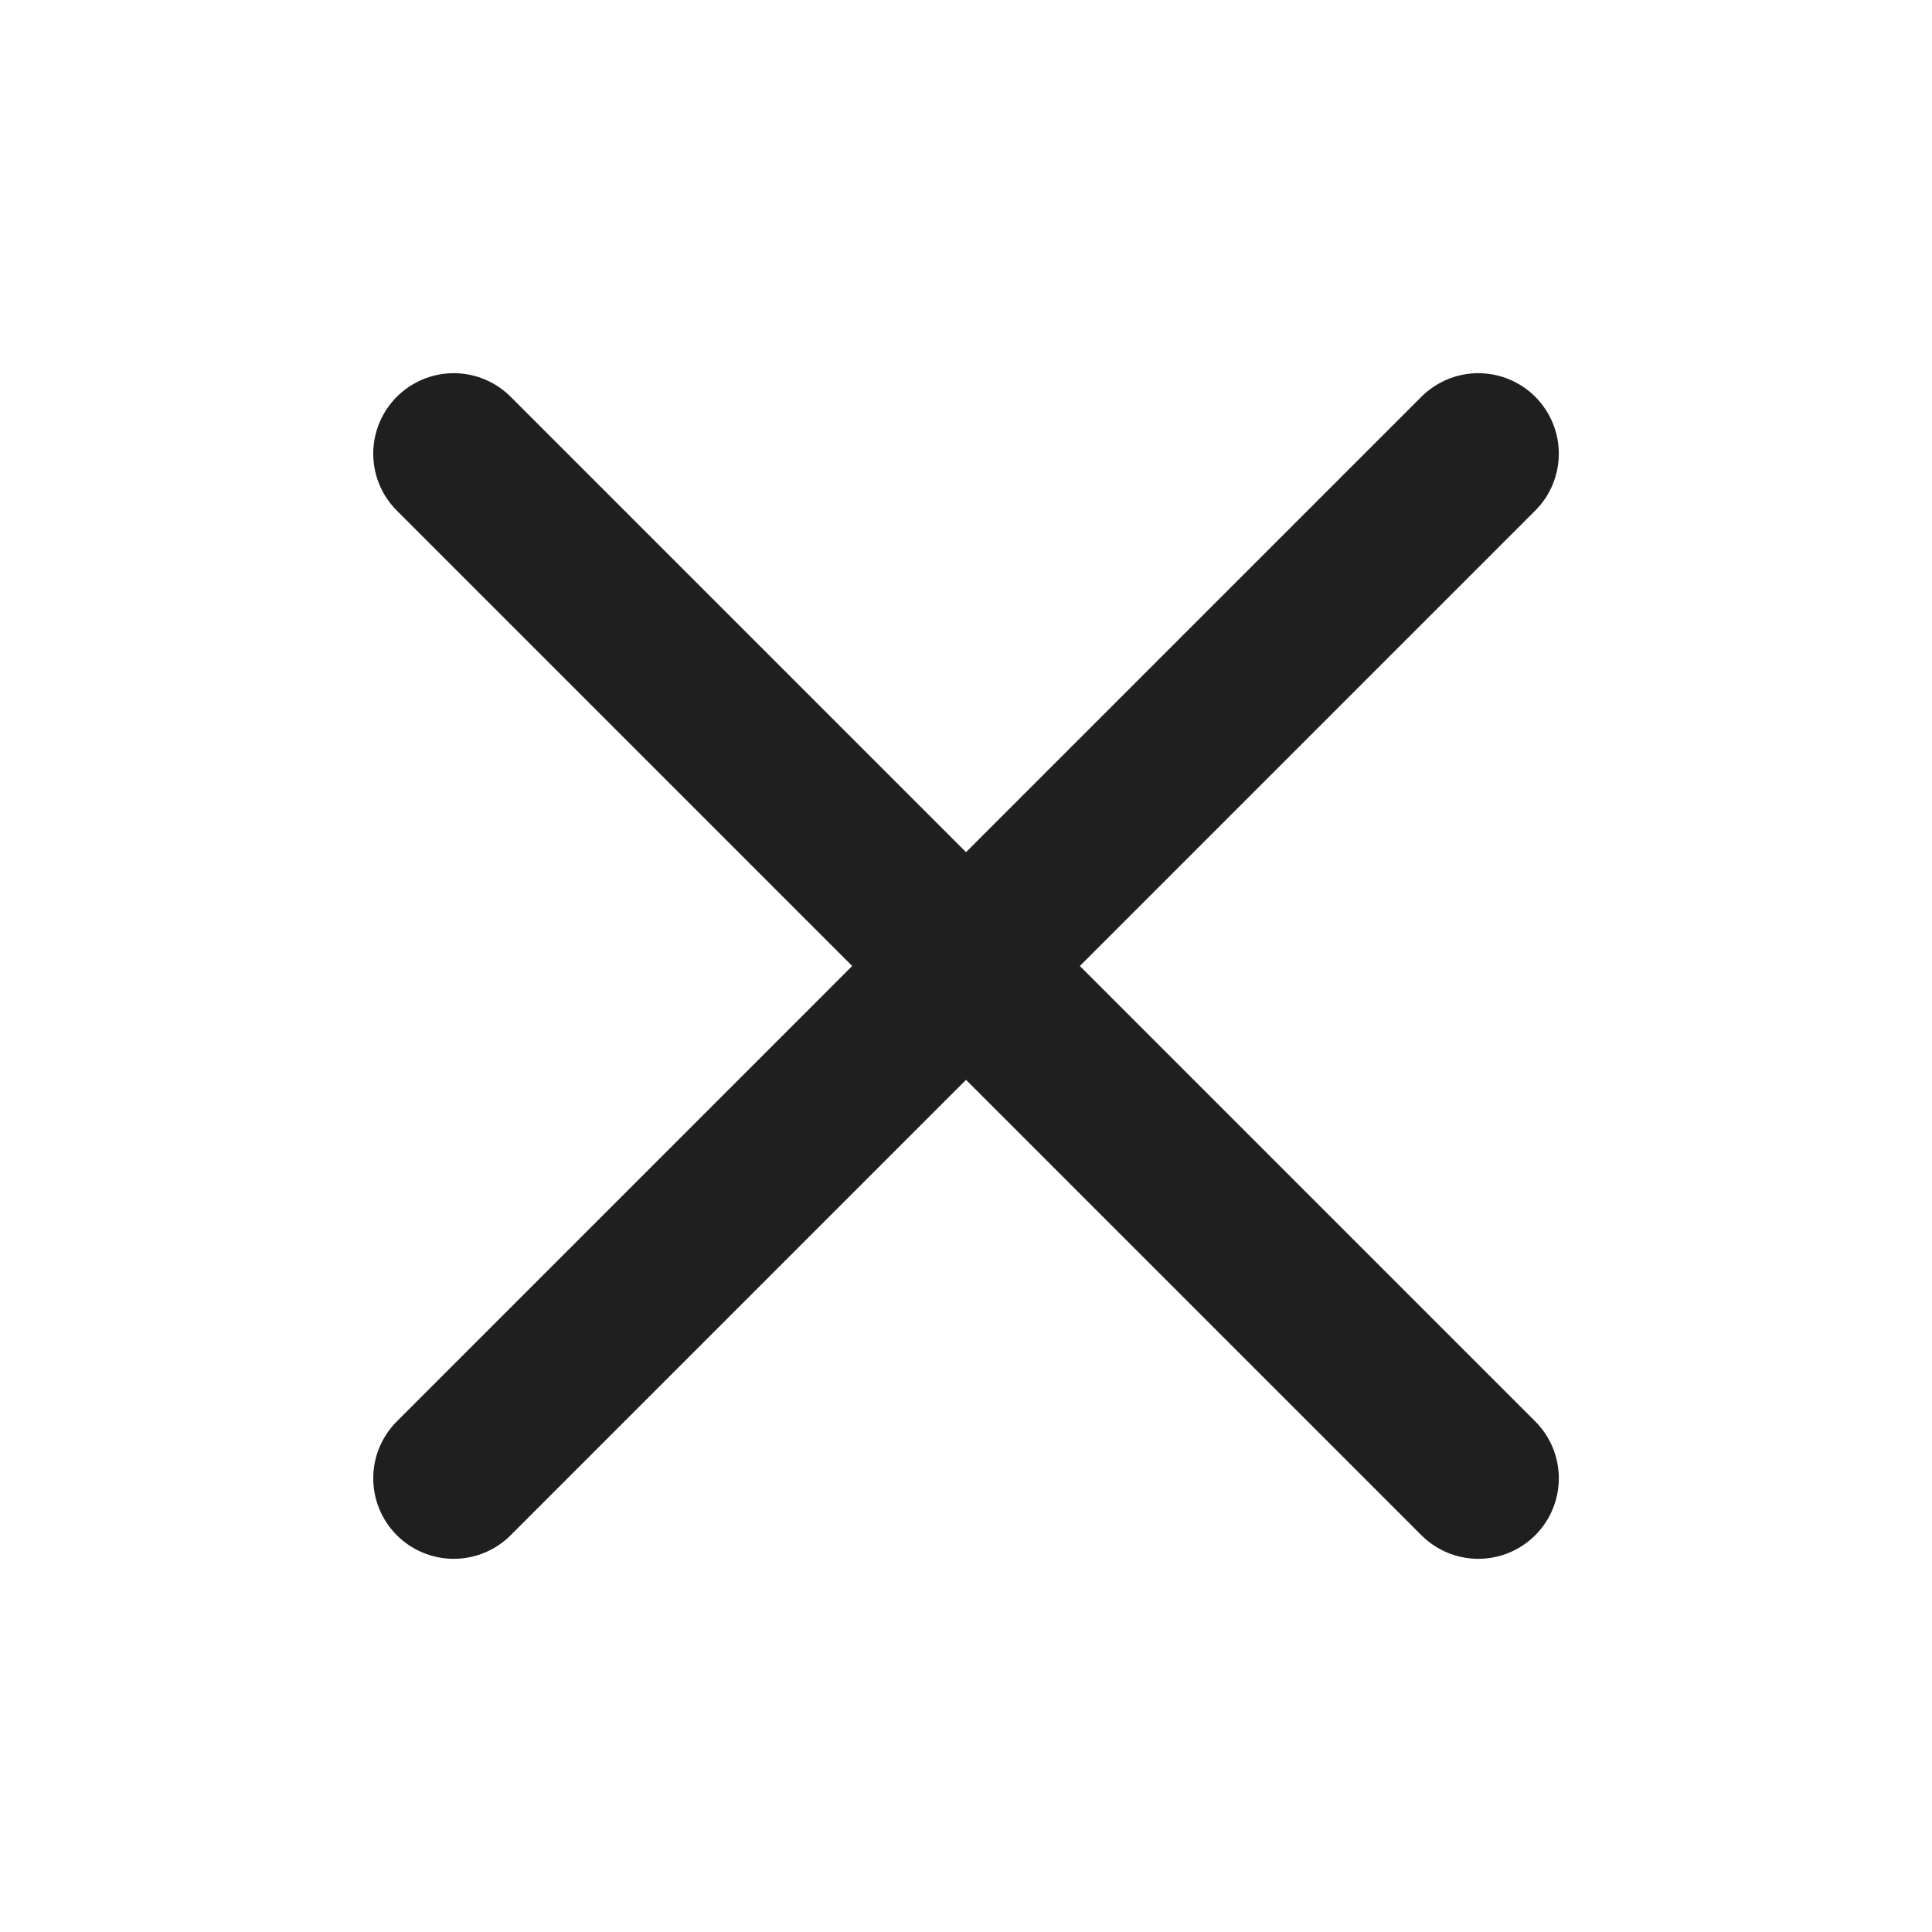
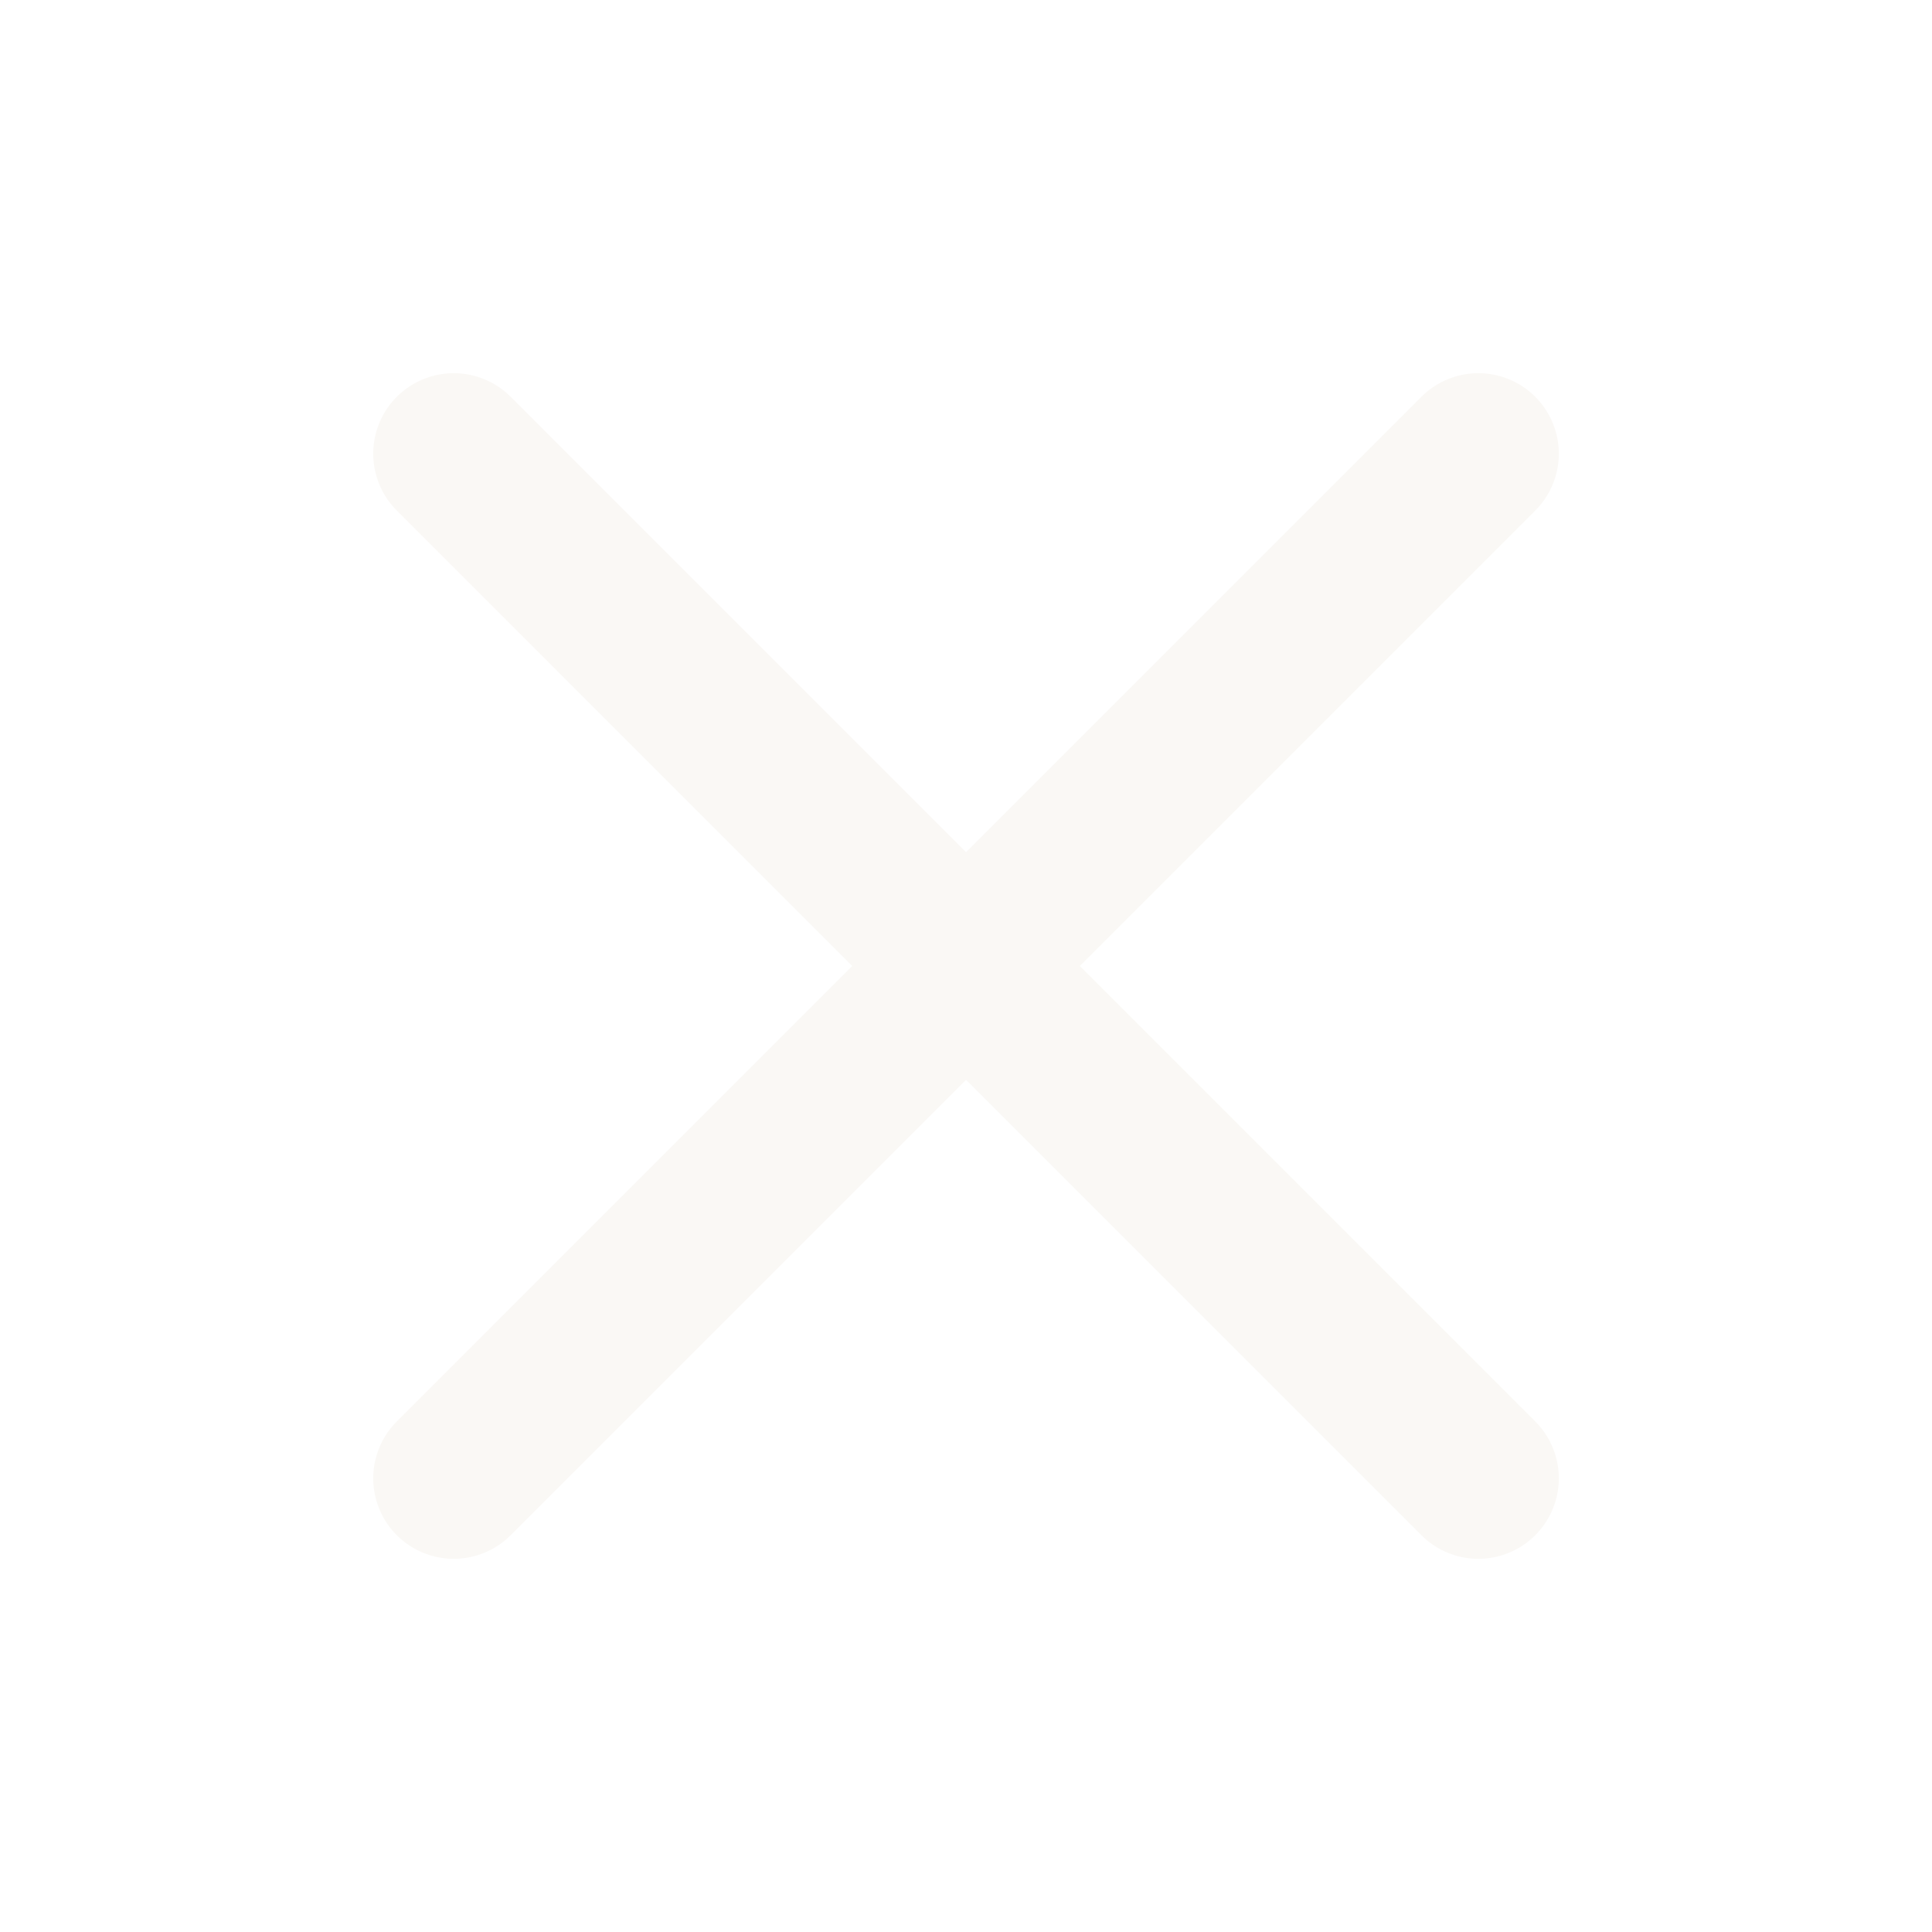
<svg xmlns="http://www.w3.org/2000/svg" width="40" height="40" viewBox="0 0 40 40" fill="none">
  <g id="menu">
-     <path id="Vector" d="M9.394 9.393L30.607 30.607" stroke="#1F1F1F" stroke-width="3.333" stroke-linecap="round" stroke-linejoin="round" />
-     <path id="Vector_2" d="M9.394 30.607L30.607 9.393" stroke="#1F1F1F" stroke-width="3.333" stroke-linecap="round" stroke-linejoin="round" />
+     <path id="Vector" d="M9.394 9.393L30.607 30.607" stroke="#faf8f5" stroke-width="3.333" stroke-linecap="round" stroke-linejoin="round" />
+     <path id="Vector_2" d="M9.394 30.607L30.607 9.393" stroke="#faf8f5" stroke-width="3.333" stroke-linecap="round" stroke-linejoin="round" />
  </g>
</svg>
